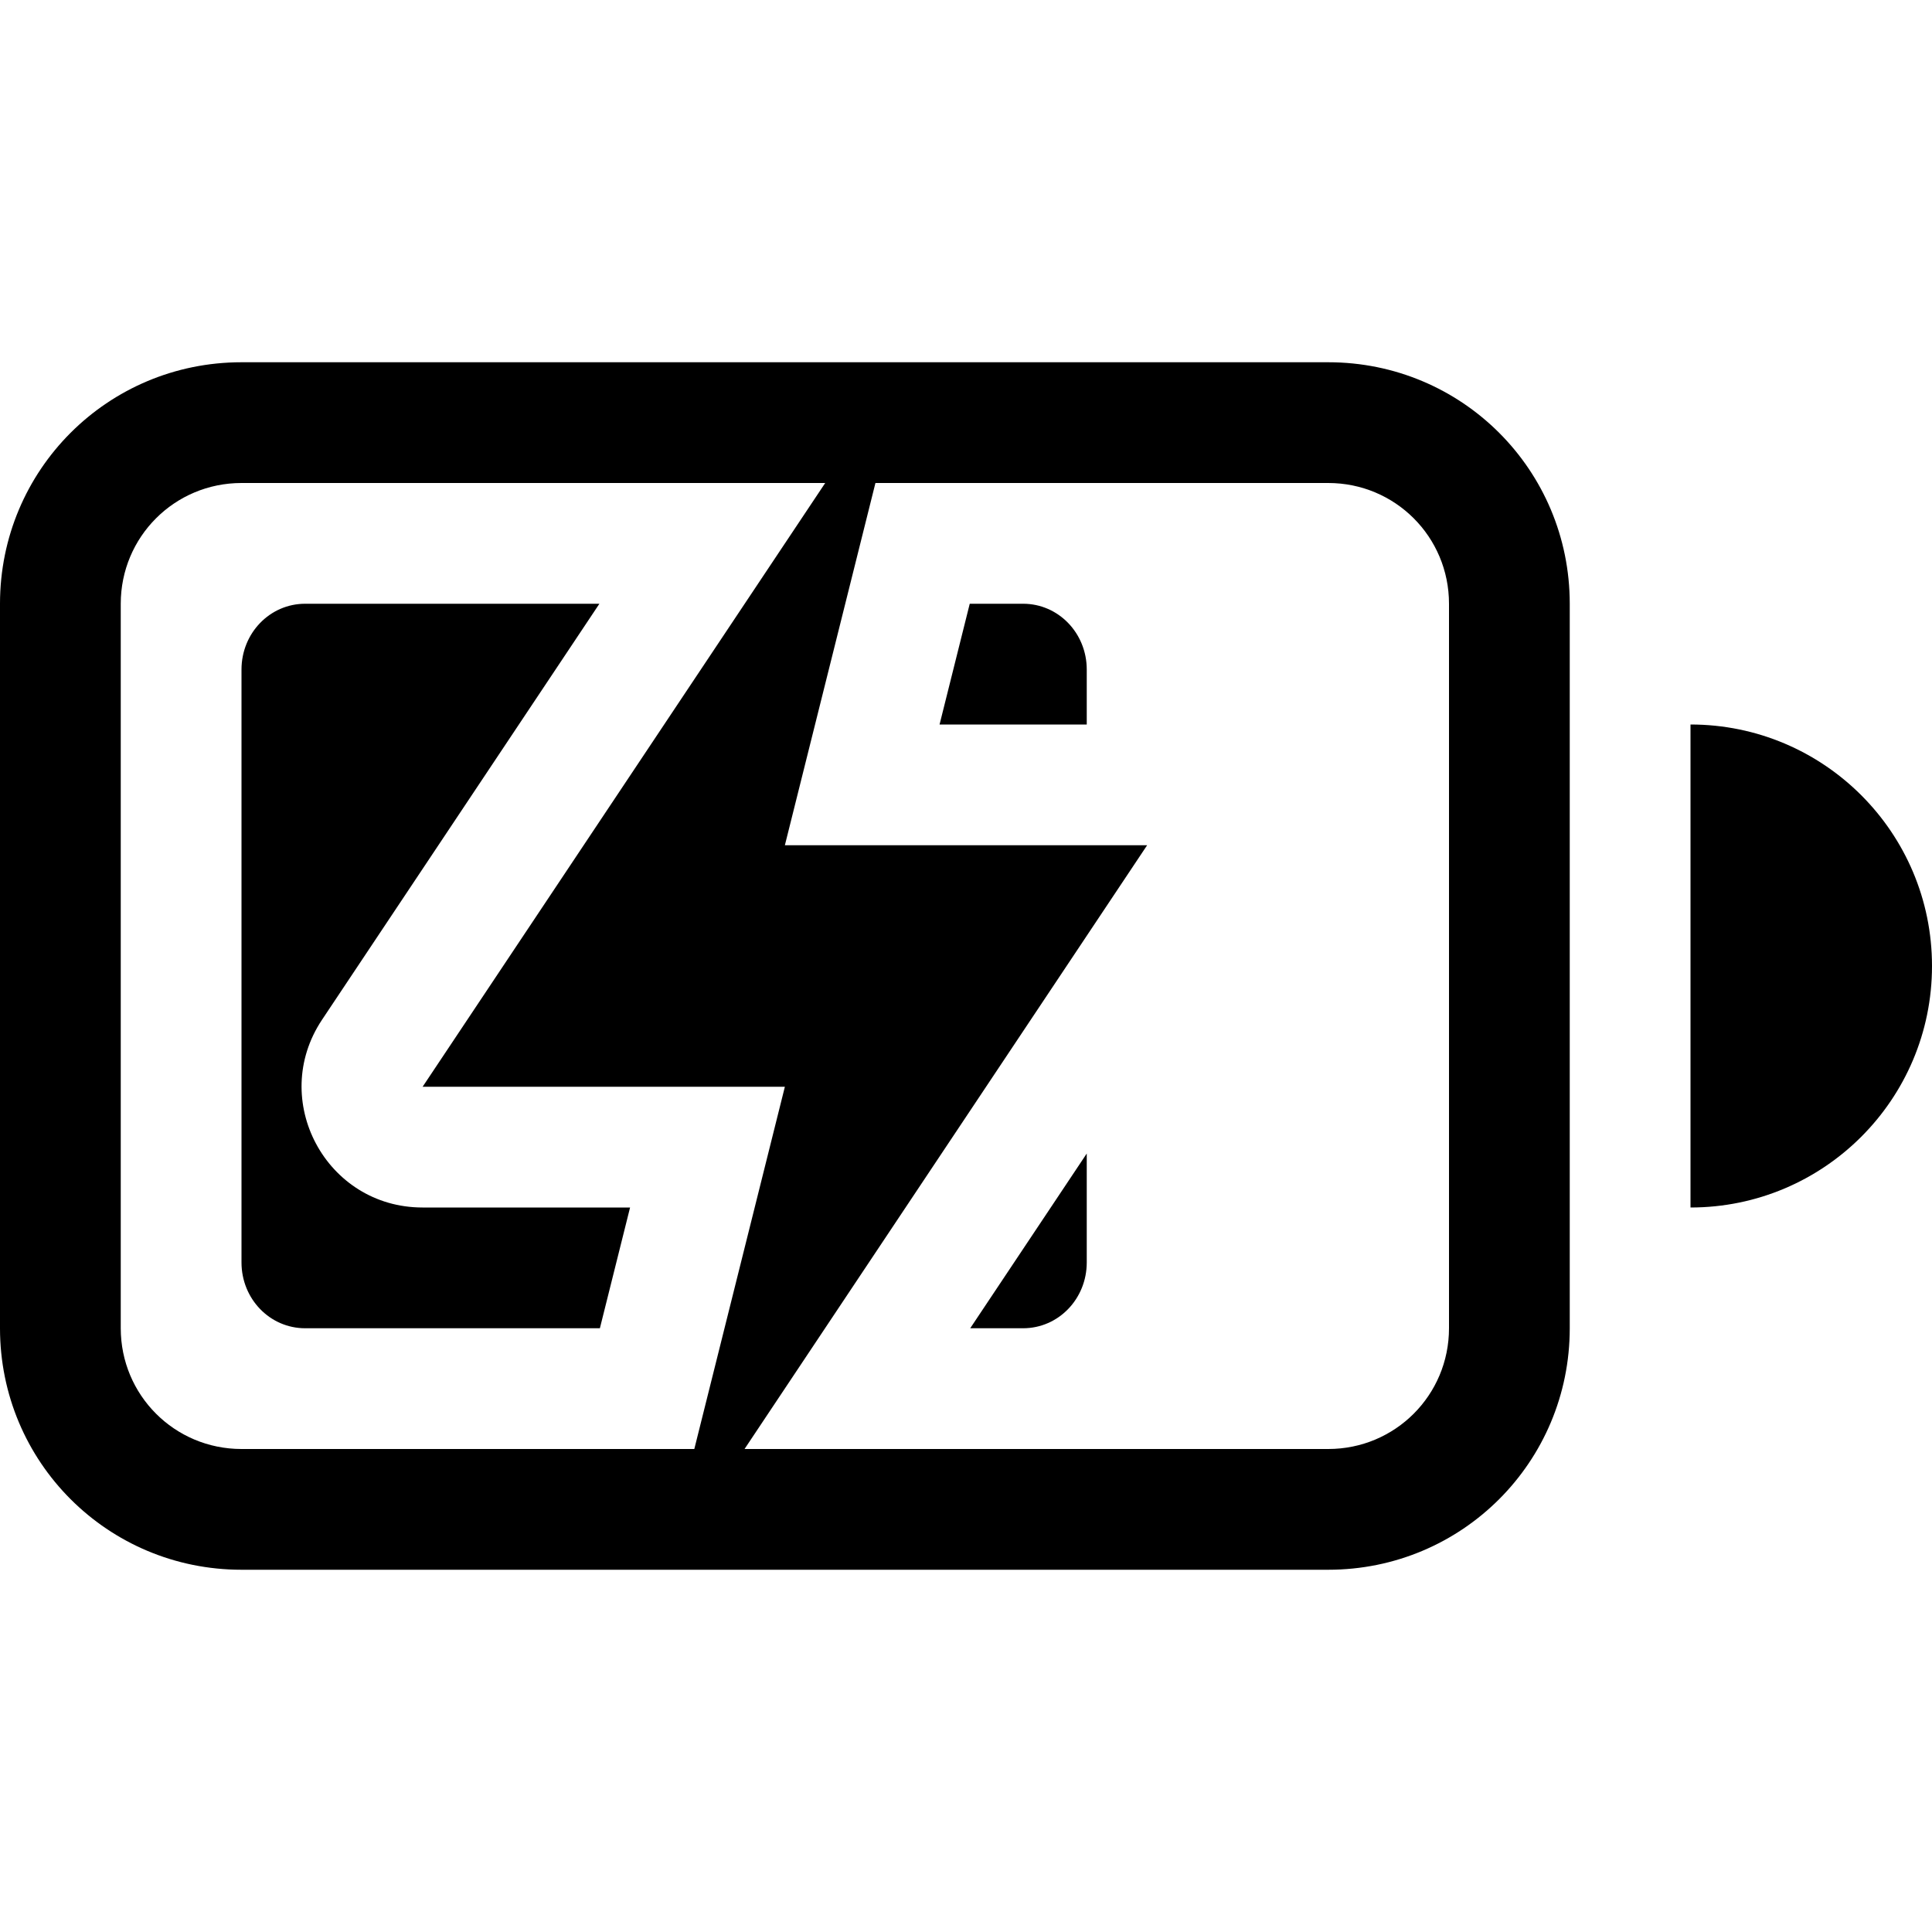
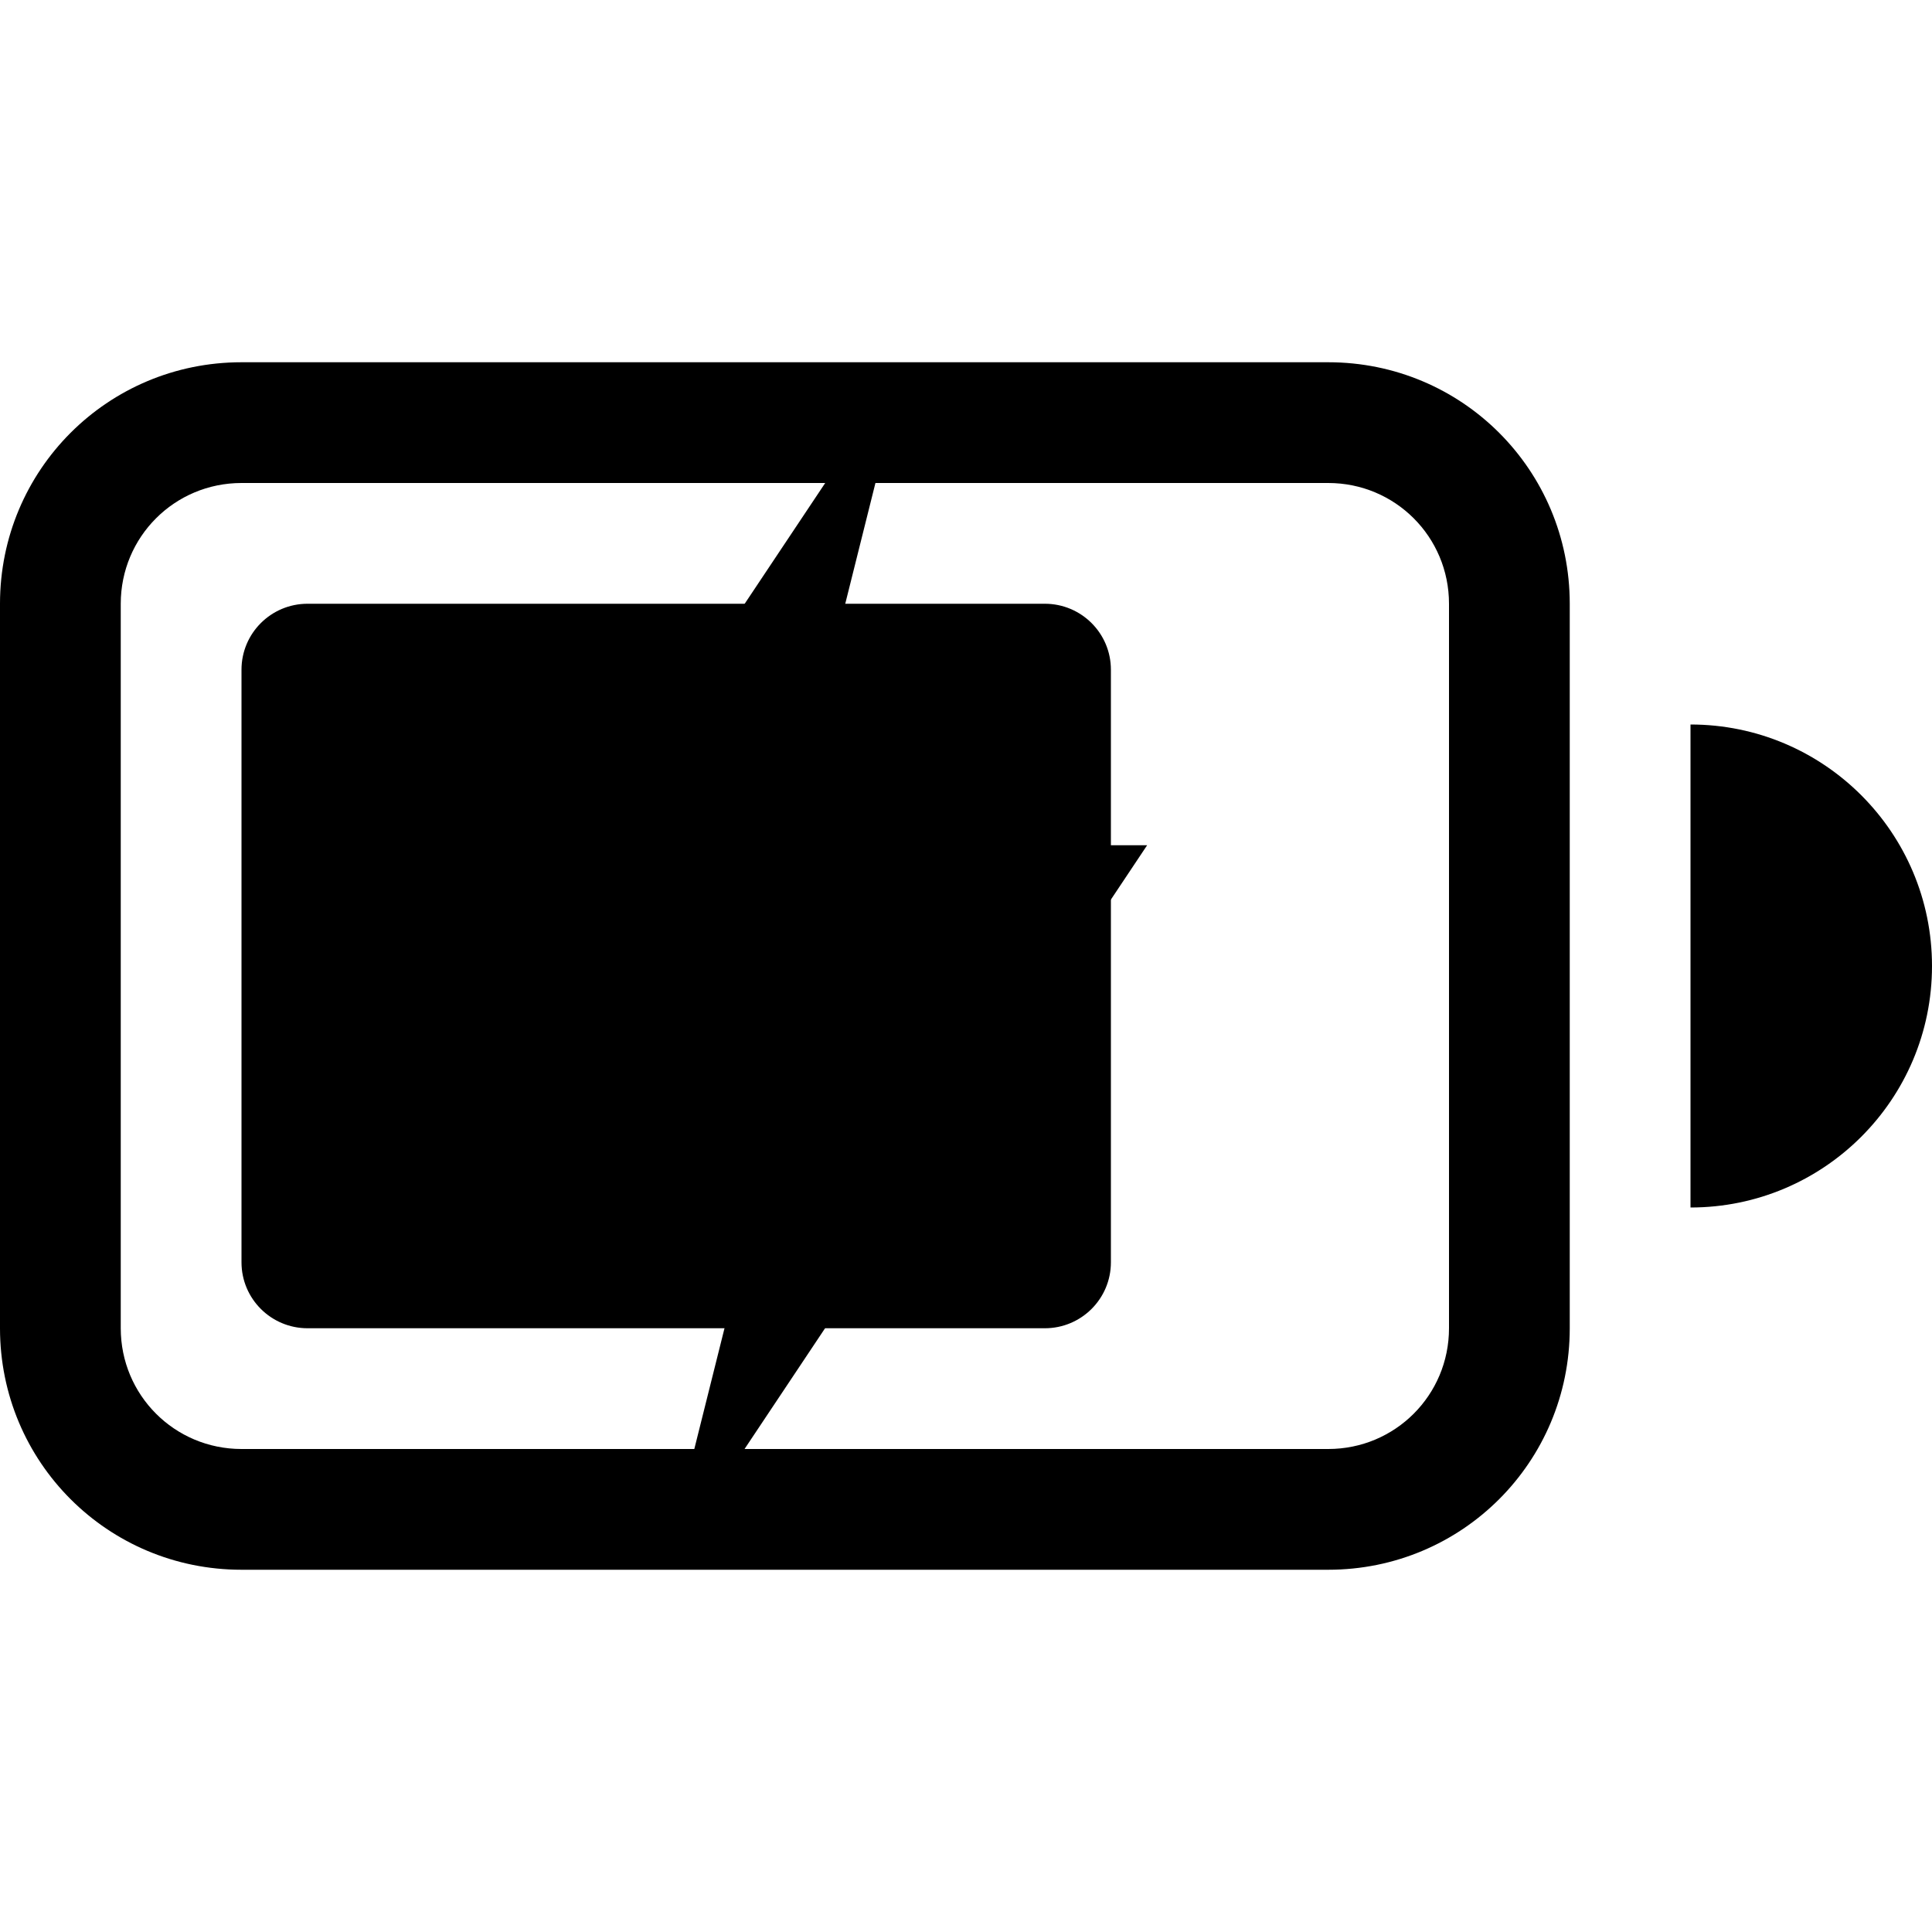
<svg xmlns="http://www.w3.org/2000/svg" width="16" height="16" version="1.1">
  <g fill="currentColor">
+     <path d="m2 3c-1.108 0-2 0.892-2 2v6c0 1.108 0.892 2 2 2h9c1.108 0 2-0.892 2-2v-6c0-1.108-0.892-2-2-2h-9zm0 1h9c0.554 0 1 0.446 1 1v6c0 0.554-0.446 1-1 1h-9c-0.554 0-1-0.446-1-1v-6c0-0.554 0.446-1 1-1z" style="paint-order:stroke fill markers" />
+     <rect x="2" y="5" width="7.2" height="6" rx=".547" ry=".546" style="paint-order:stroke fill markers" />
+     <path d="m14 6v4a2 2 0 0 0 2-2 2 2 0 0 0-2-2z" style="paint-order:stroke fill markers" />
    <path d="m6.834 4-3.334 5h3l-0.75 3h0.416l3.334-5h-3l0.75-3z" />
-     <g>
-       <path d="m2 3c-1.108 0-2 0.892-2 2v6c0 1.108 0.892 2 2 2h9c1.108 0 2-0.892 2-2v-6c0-1.108-0.892-2-2-2zm0 1h9c0.554 0 1 0.446 1 1v6c0 0.554-0.446 1-1 1h-9c-0.554 0-1-0.446-1-1v-6c0-0.554 0.446-1 1-1z" />
-       <path d="m2.527 5c-0.292 0-0.527 0.243-0.527 0.545v4.91c0 0.302 0.235 0.545 0.527 0.545h2.441l0.25-1h-1.719c-0.799-1.711e-4 -1.275-0.89-0.832-1.555l2.297-3.445h-2.438zm5.504 0-0.25 1h1.219v-0.455c0-0.302-0.235-0.545-0.527-0.545h-0.441zm0.969 4.553-0.965 1.447h0.438c0.292 0 0.527-0.243 0.527-0.545v-0.902z" class="success" fill="currentColor" />
-       <path d="m14 6v4a2 2 0 0 0 2-2 2 2 0 0 0-2-2z" />
-     </g>
  </g>
</svg>
